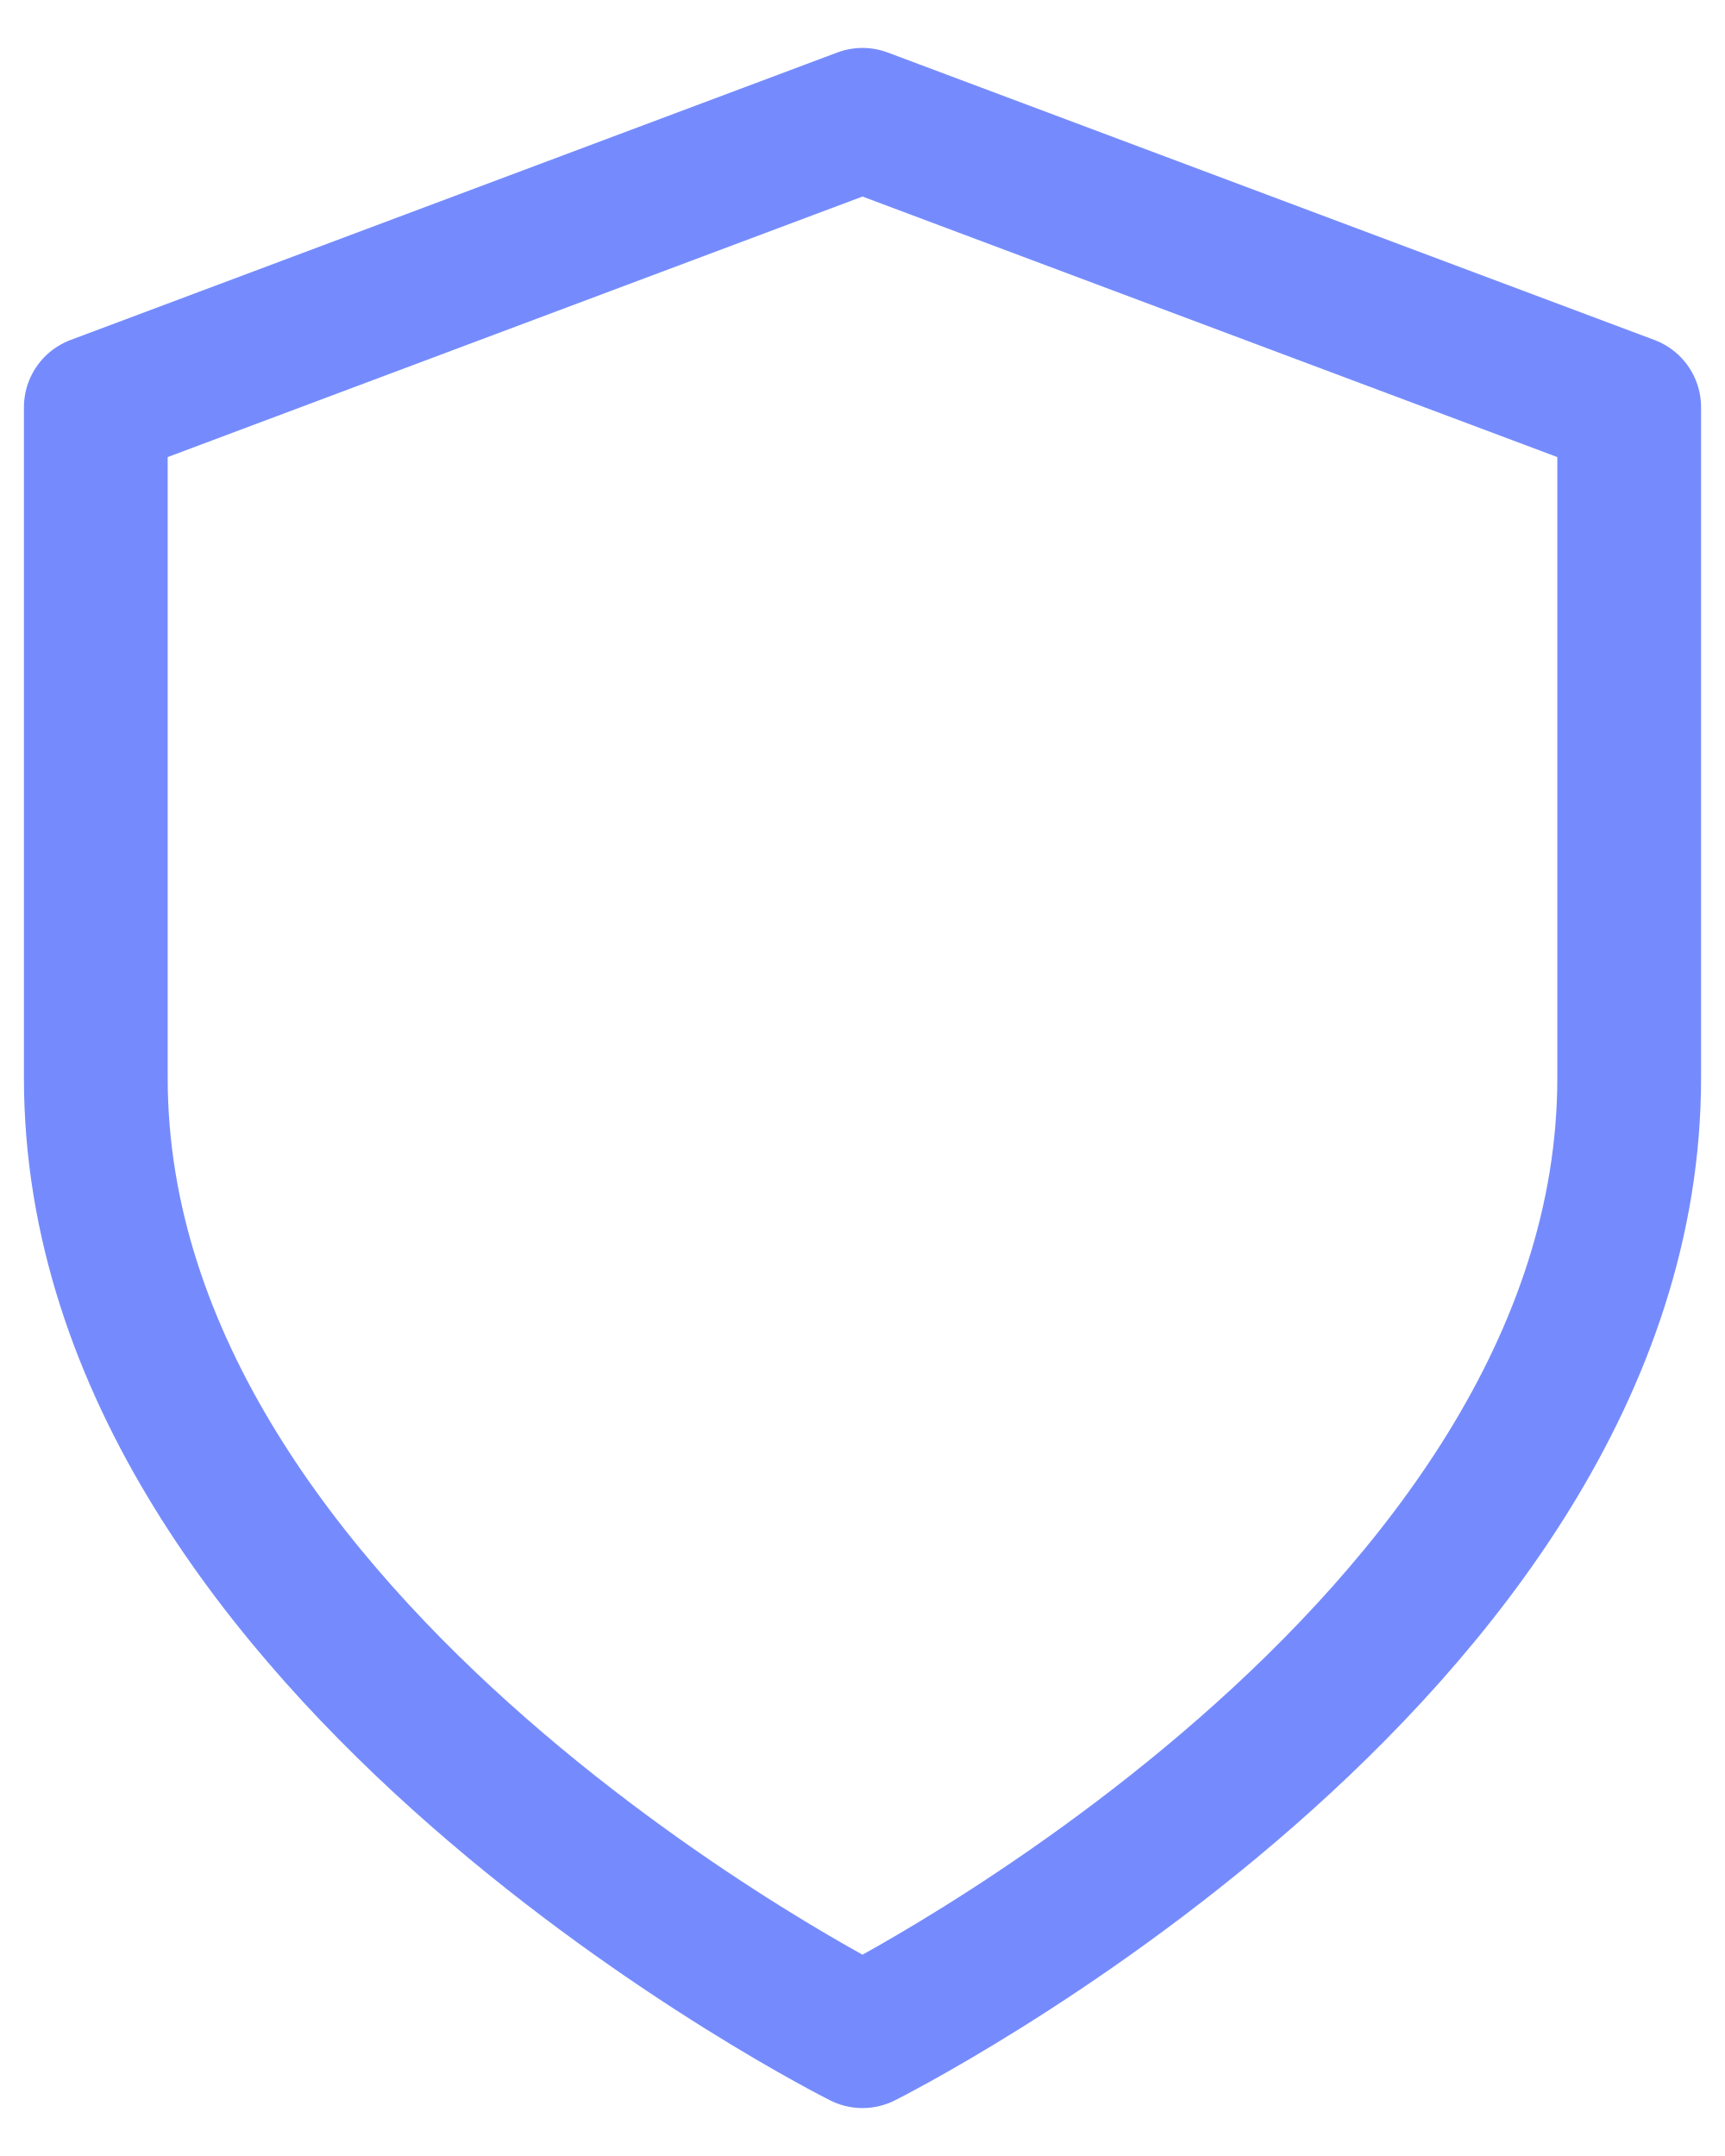
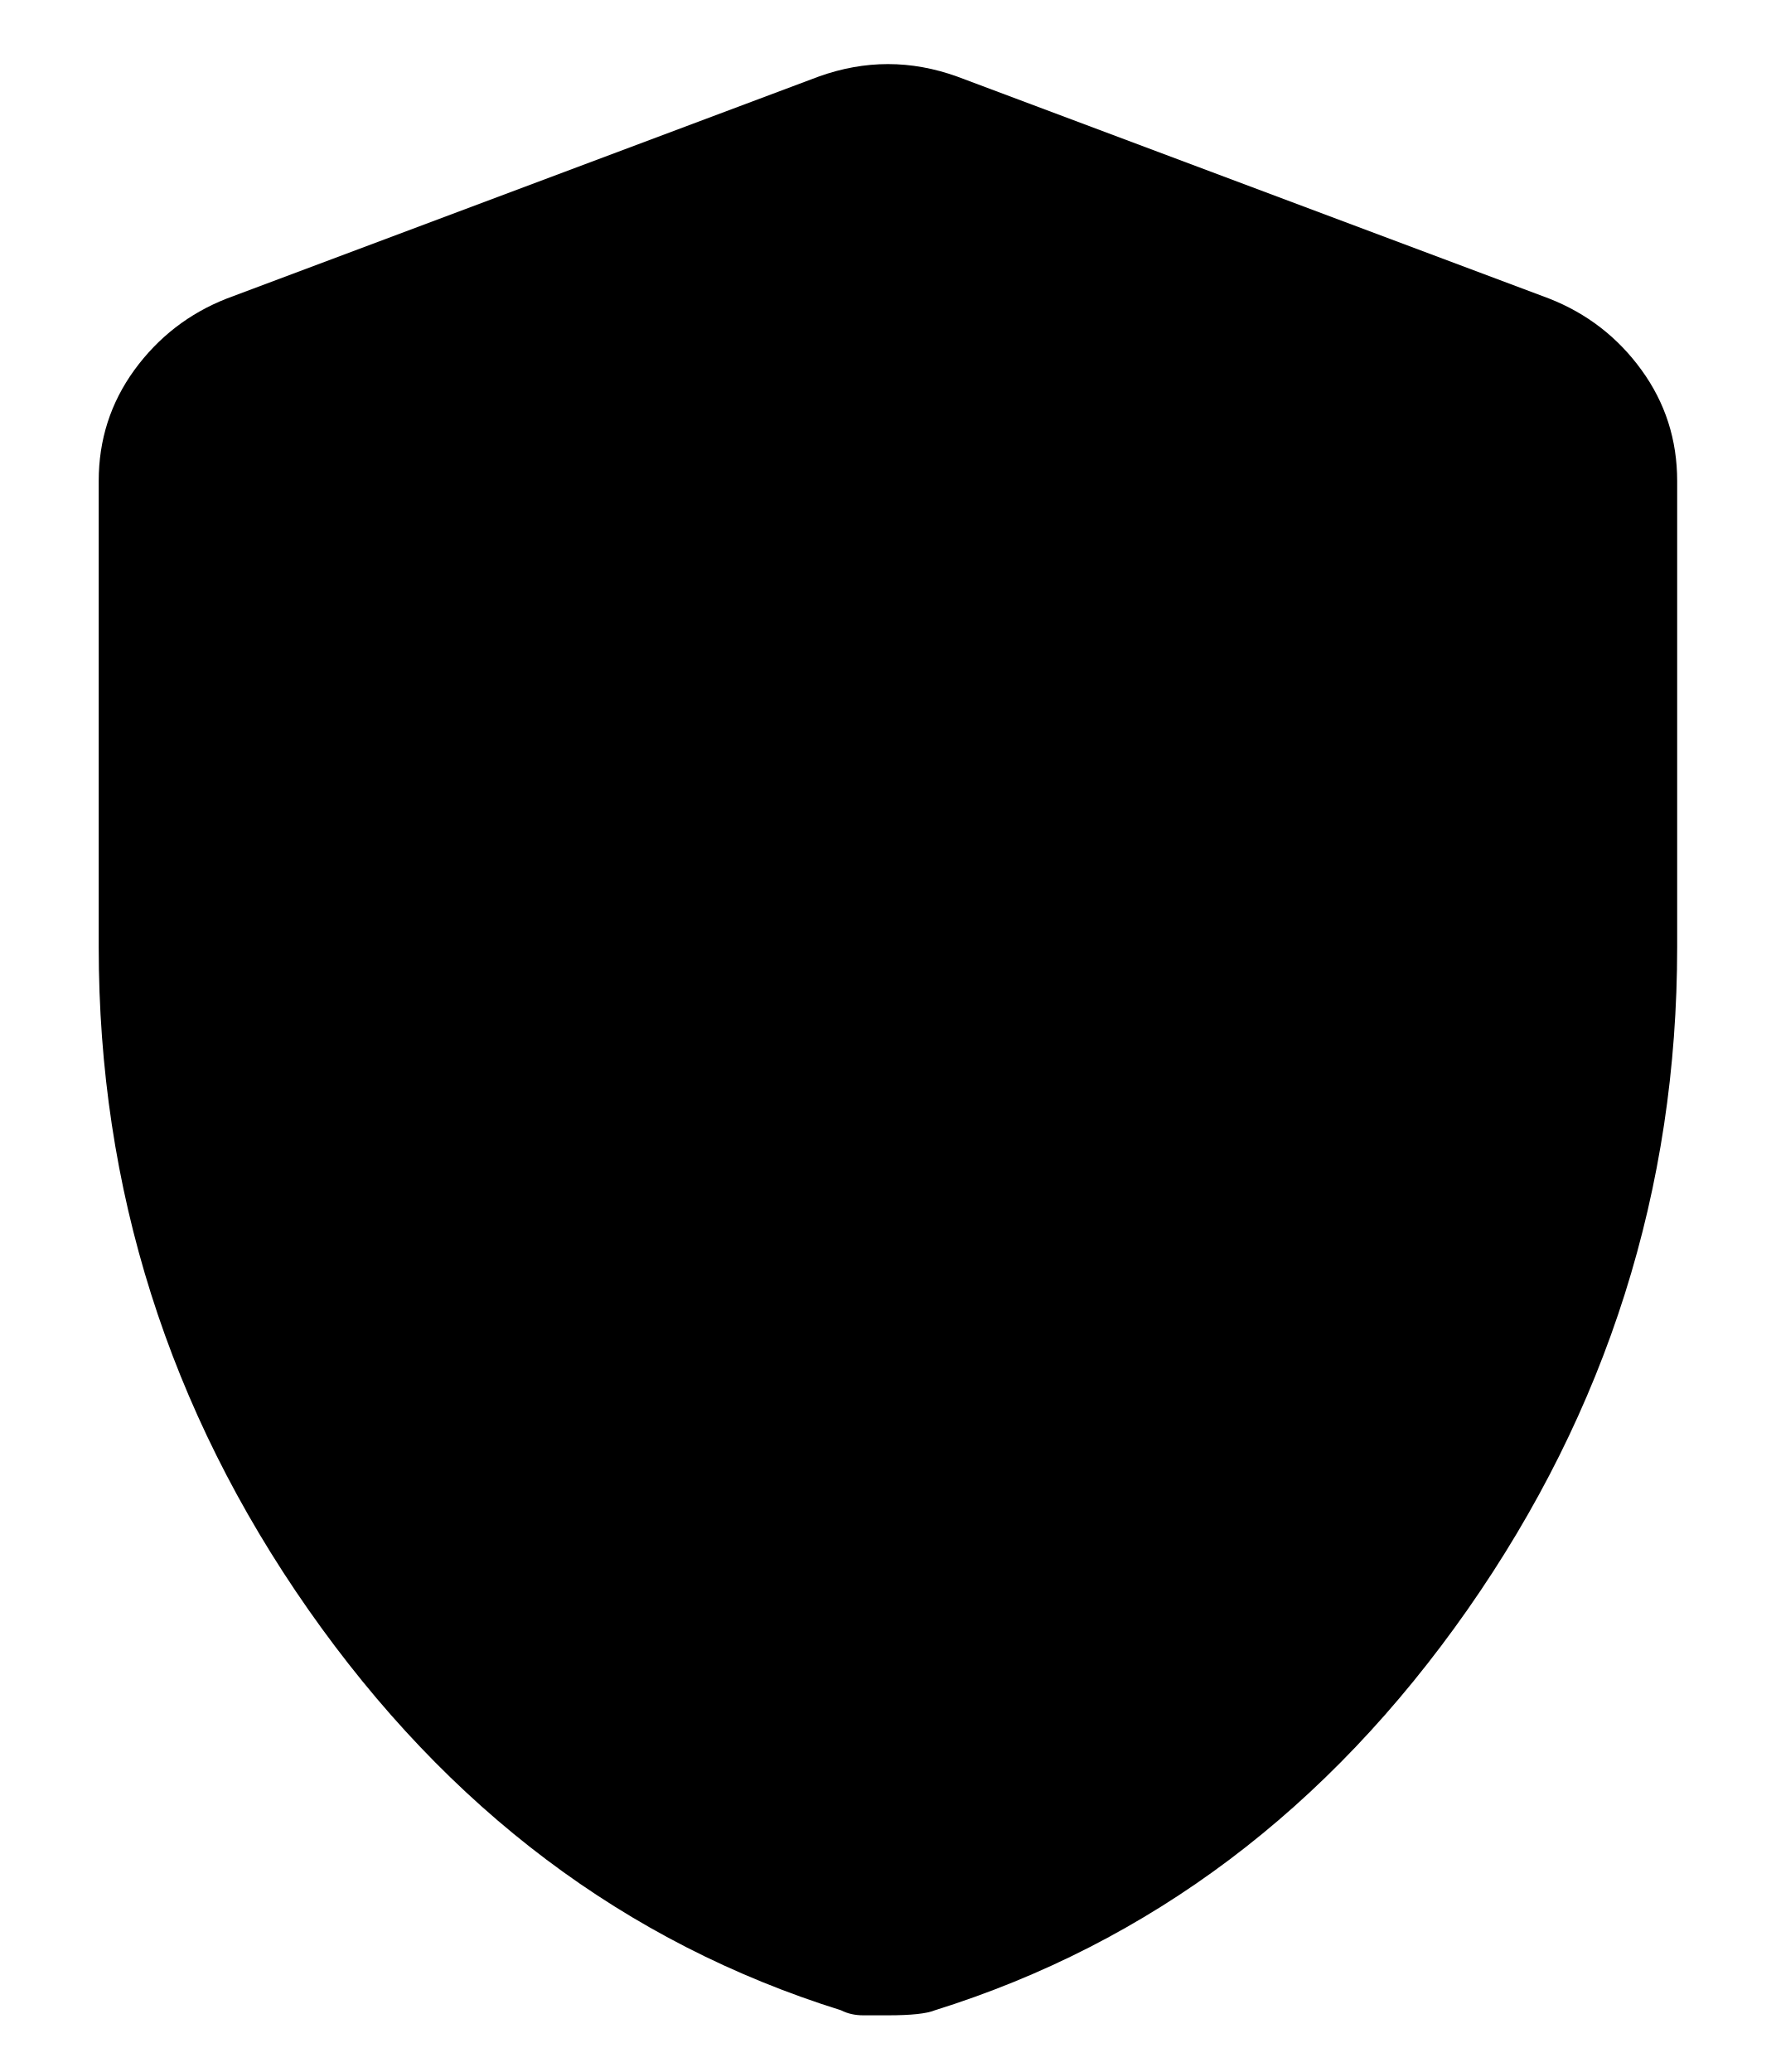
- <svg xmlns="http://www.w3.org/2000/svg" width="24" height="30" viewBox="0 0 24 30" fill="none">
-   <path d="M12 28.333C12 28.333 22.667 23 22.667 15V5.667L12 1.667L1.333 5.667V15C1.333 23 12 28.333 12 28.333Z" stroke="#758BFD" stroke-width="2" stroke-linecap="round" stroke-linejoin="round" />
+ <svg xmlns="http://www.w3.org/2000/svg" width="12" height="14" viewBox="0 0 12 14" fill="content">
+   <path d="M6 13.617H5.833C5.778 13.617 5.728 13.606 5.683 13.583C4.228 13.128 3.028 12.225 2.083 10.875C1.139 9.525 0.667 8.033 0.667 6.4V3.25C0.667 2.972 0.747 2.722 0.908 2.5C1.07 2.278 1.278 2.117 1.533 2.017L5.533 0.517C5.689 0.461 5.845 0.433 6 0.433C6.156 0.433 6.311 0.461 6.467 0.517L10.467 2.017C10.722 2.117 10.931 2.278 11.092 2.5C11.253 2.722 11.333 2.972 11.333 3.25V6.4C11.333 8.033 10.861 9.525 9.917 10.875C8.972 12.225 7.772 13.128 6.317 13.583C6.261 13.606 6.156 13.617 6 13.617Z" fill="content" />
</svg>
